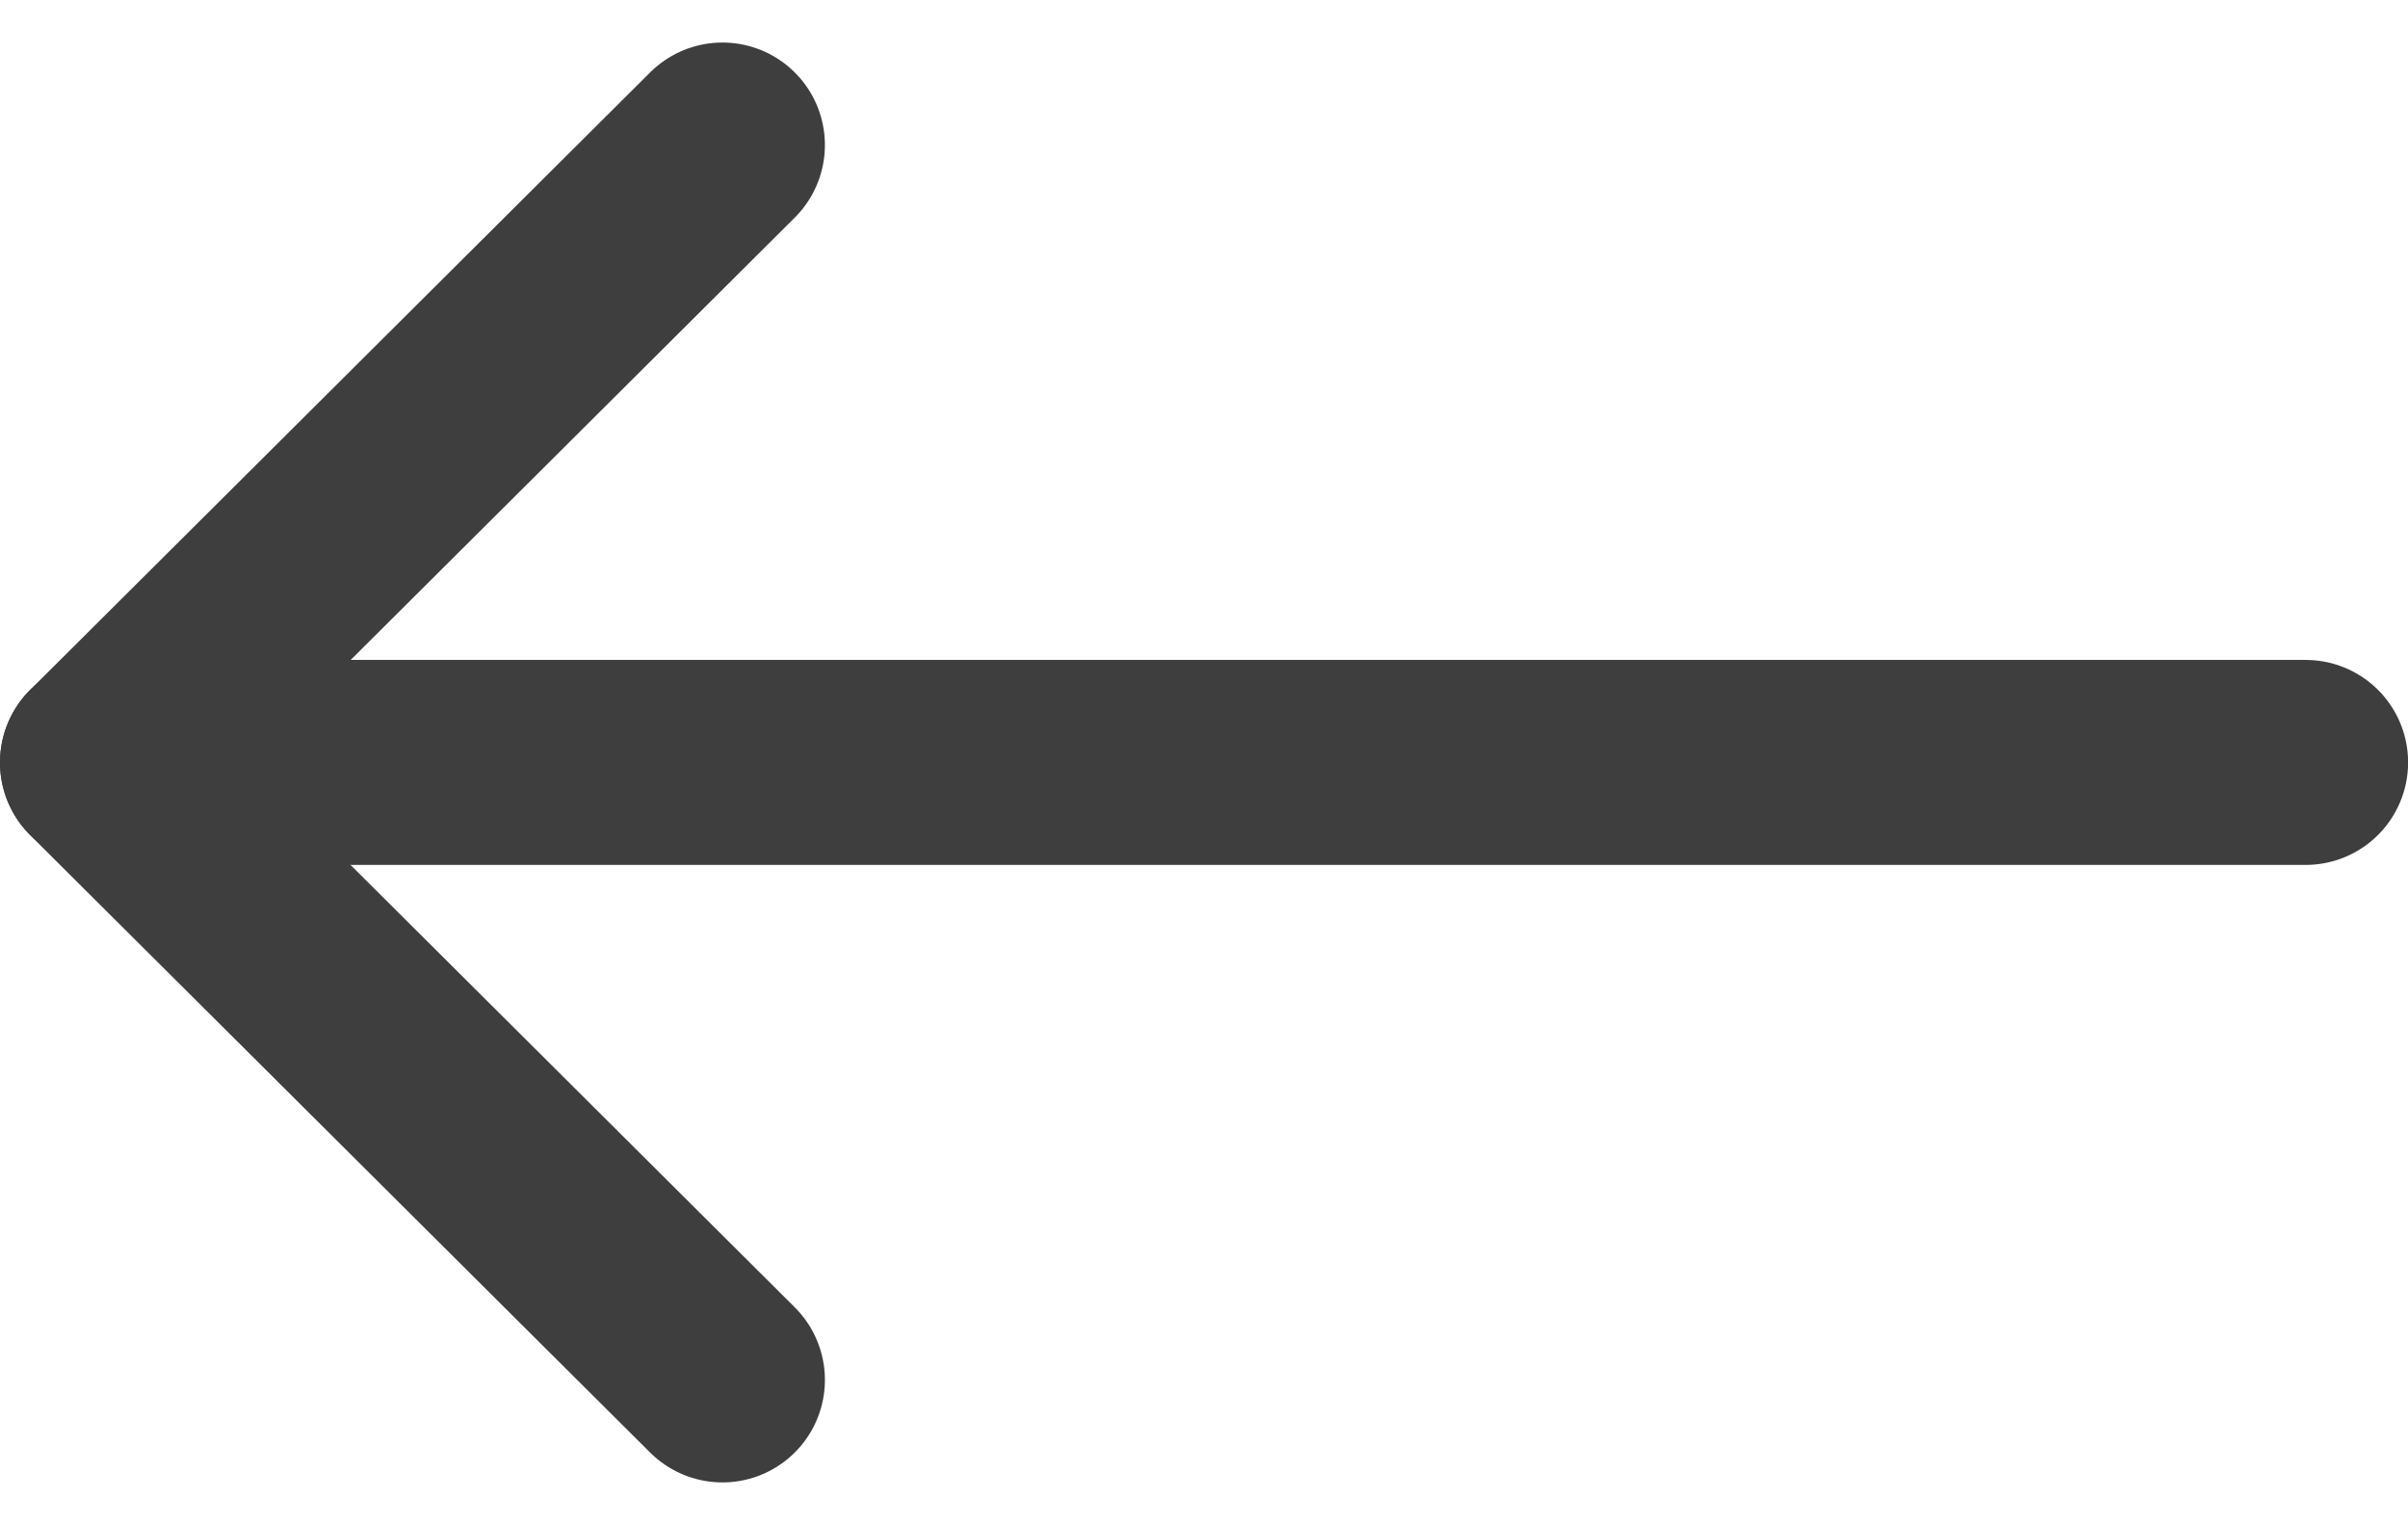
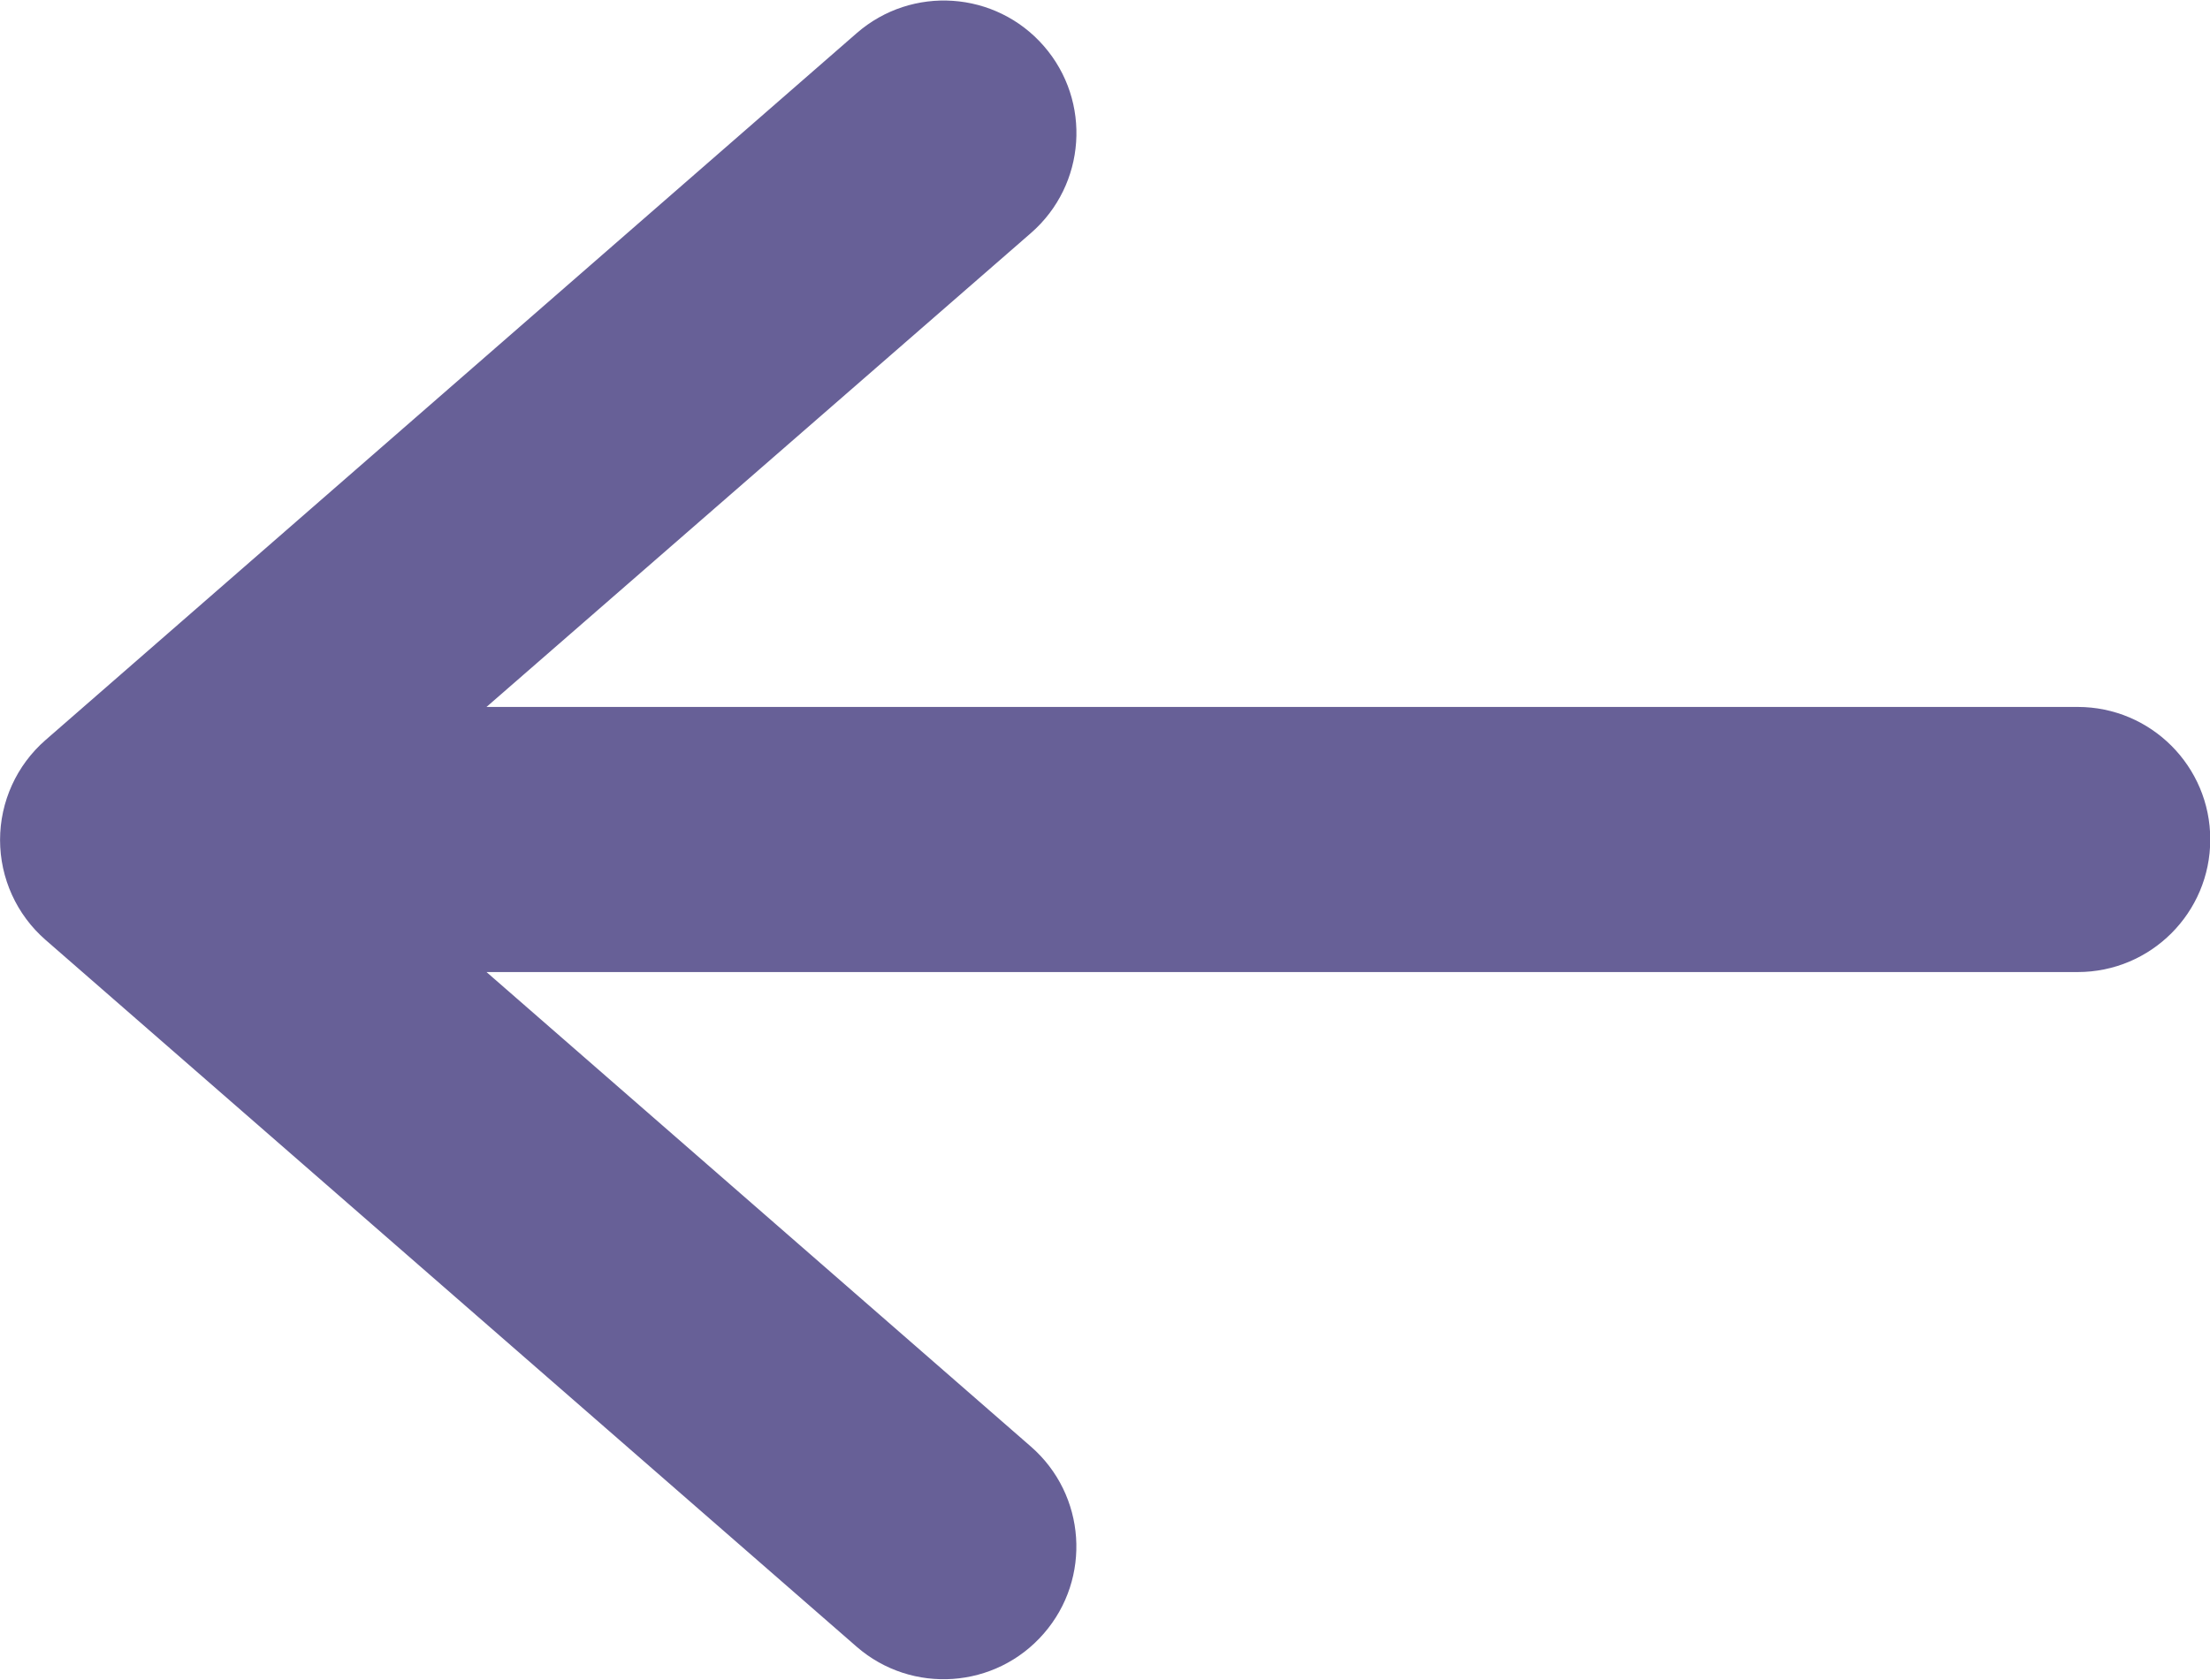
- <svg xmlns="http://www.w3.org/2000/svg" width="23.499" height="14.877" viewBox="0 0 23.499 14.877">
-   <g id="Back" transform="translate(-0.25 -4.835)">
-     <g id="Arrow_-_Left" data-name="Arrow - Left">
-       <path id="Stroke_1" data-name="Stroke 1" d="M.5,21.5V0" transform="translate(22.75 11.774) rotate(90)" fill="none" stroke="#3e3e3e" stroke-linecap="round" stroke-linejoin="round" stroke-width="2" />
-       <path id="Stroke_3" data-name="Stroke 3" d="M12.049,0,6.025,6.05,0,0" transform="translate(7.3 6.25) rotate(90)" fill="none" stroke="#3e3e3e" stroke-linecap="round" stroke-linejoin="round" stroke-width="2" />
-     </g>
+ <svg xmlns="http://www.w3.org/2000/svg" width="16.667" height="12.667" viewBox="0 0 16.667 12.667">
+   <g id="Back" transform="translate(-63.666 -1148.667)">
+     <path id="Vector" d="M71.538,1160.99a1,1,0,0,1-1.411.1l-6.118-5.333a1,1,0,0,1,0-1.507l6.118-5.333a1,1,0,0,1,1.314,1.508L67.335,1154h12a1,1,0,1,1,0,2h-12l4.106,3.58A1,1,0,0,1,71.538,1160.99Z" fill="#676097" />
  </g>
</svg>
